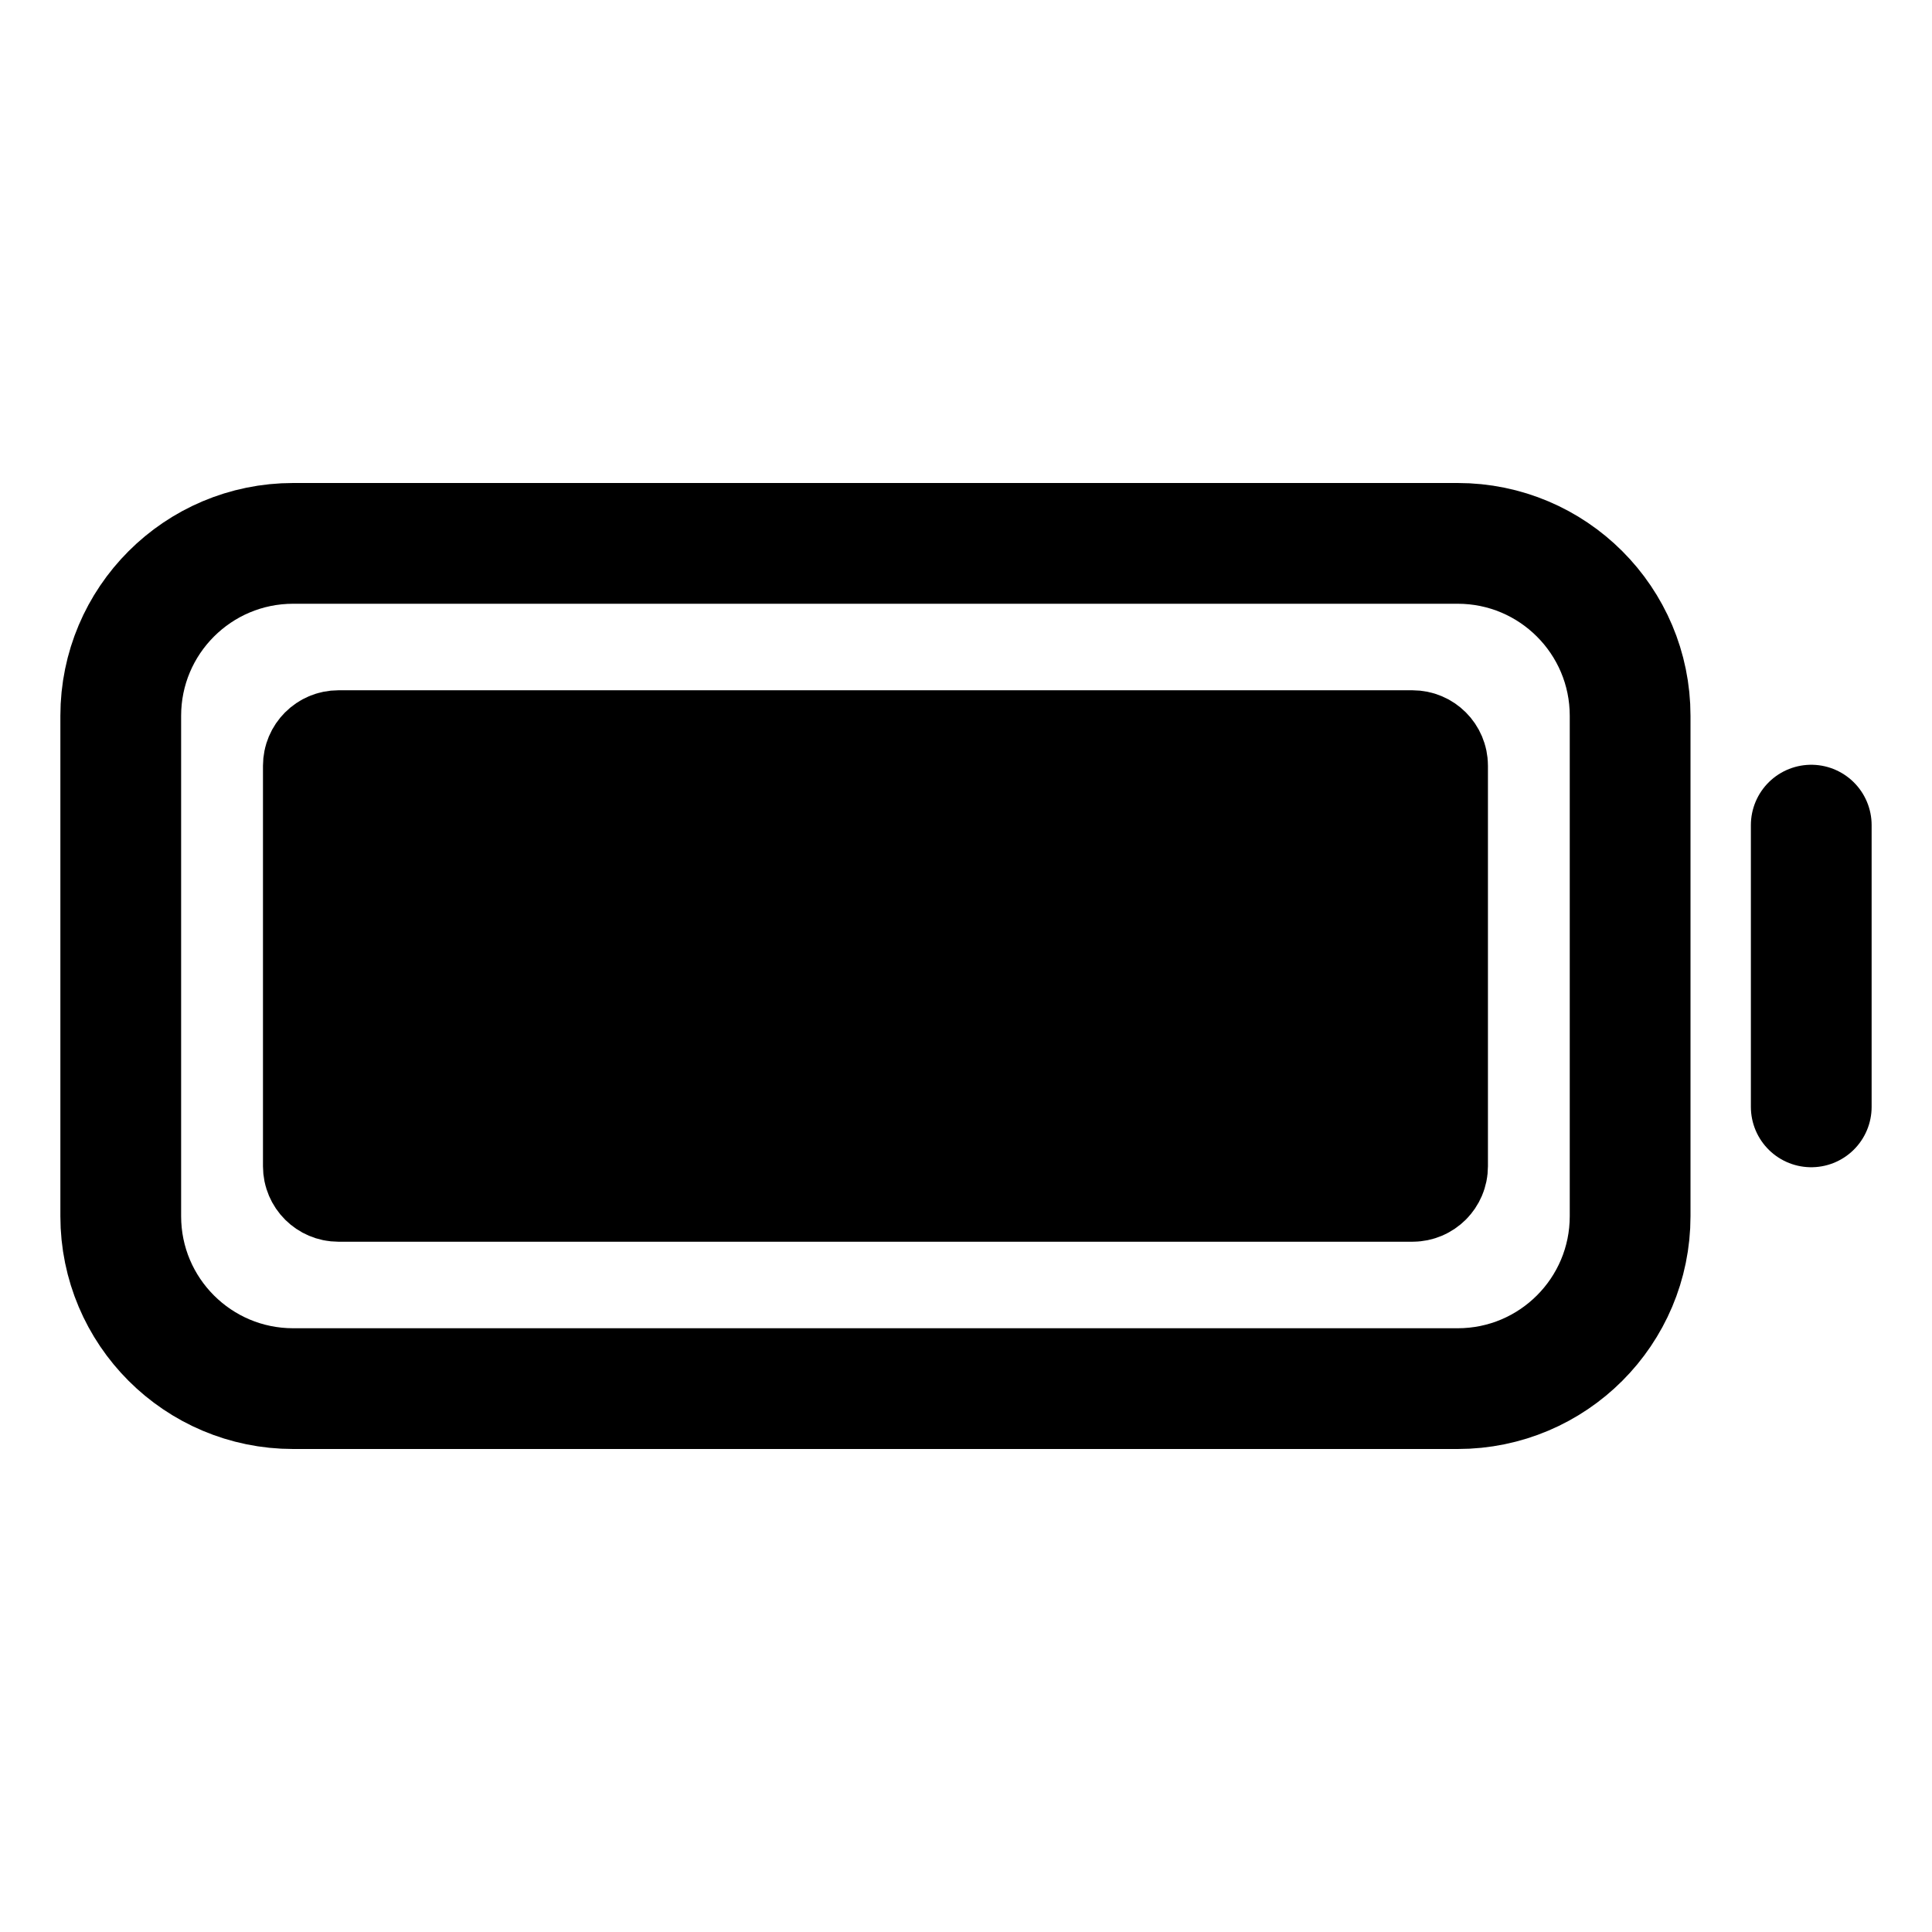
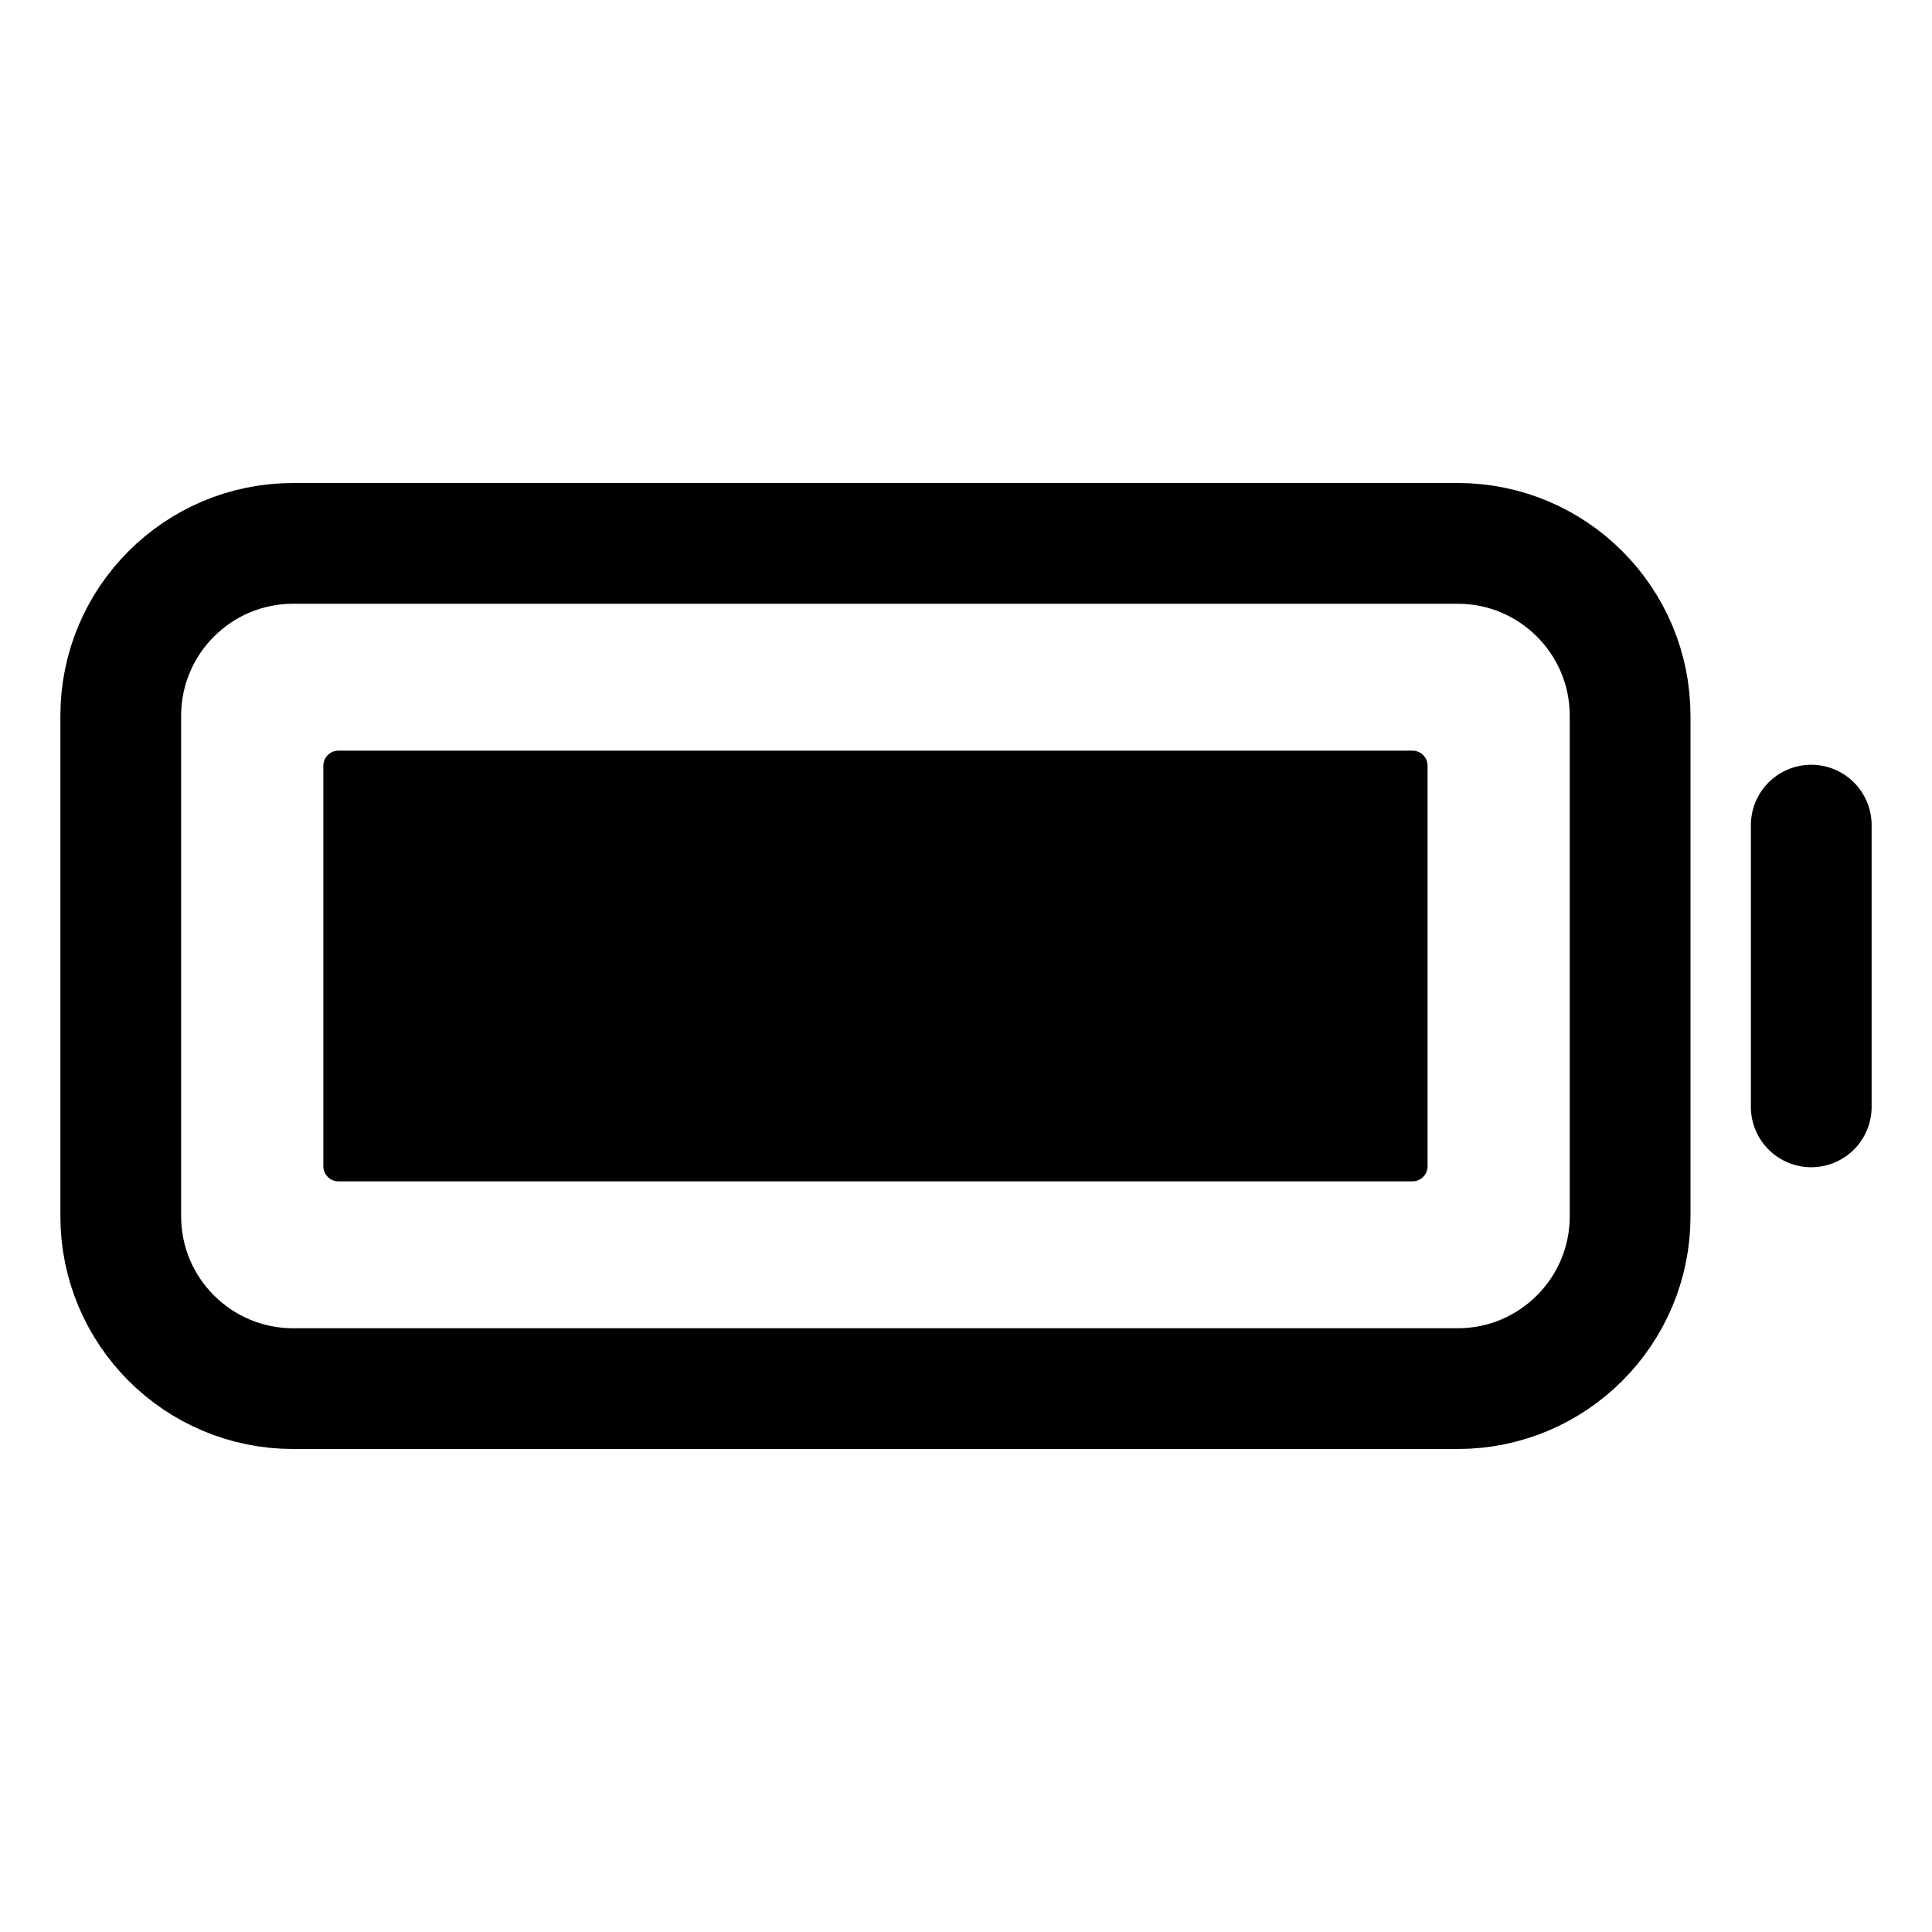
<svg xmlns="http://www.w3.org/2000/svg" width="512" height="512" viewBox="0 0 512 512">
  <rect x="32" y="144" width="400" height="224" rx="45.7" ry="45.7" style="fill:none;stroke:#000;stroke-linecap:square;stroke-miterlimit:10;stroke-width:32px" />
-   <rect x="85.69" y="198.93" width="292.63" height="114.14" rx="4" ry="4" style="stroke:#000;stroke-linecap:square;stroke-miterlimit:10;stroke-width:32px" />
+   <rect x="85.69" y="198.93" width="292.63" height="114.14" rx="4" ry="4" style="fill:#000;stroke-linecap:square;stroke-miterlimit:10;stroke-width:32px" />
  <line x1="480" y1="218.67" x2="480" y2="293.33" style="fill:none;stroke:#000;stroke-linecap:round;stroke-miterlimit:10;stroke-width:32px" />
</svg>
